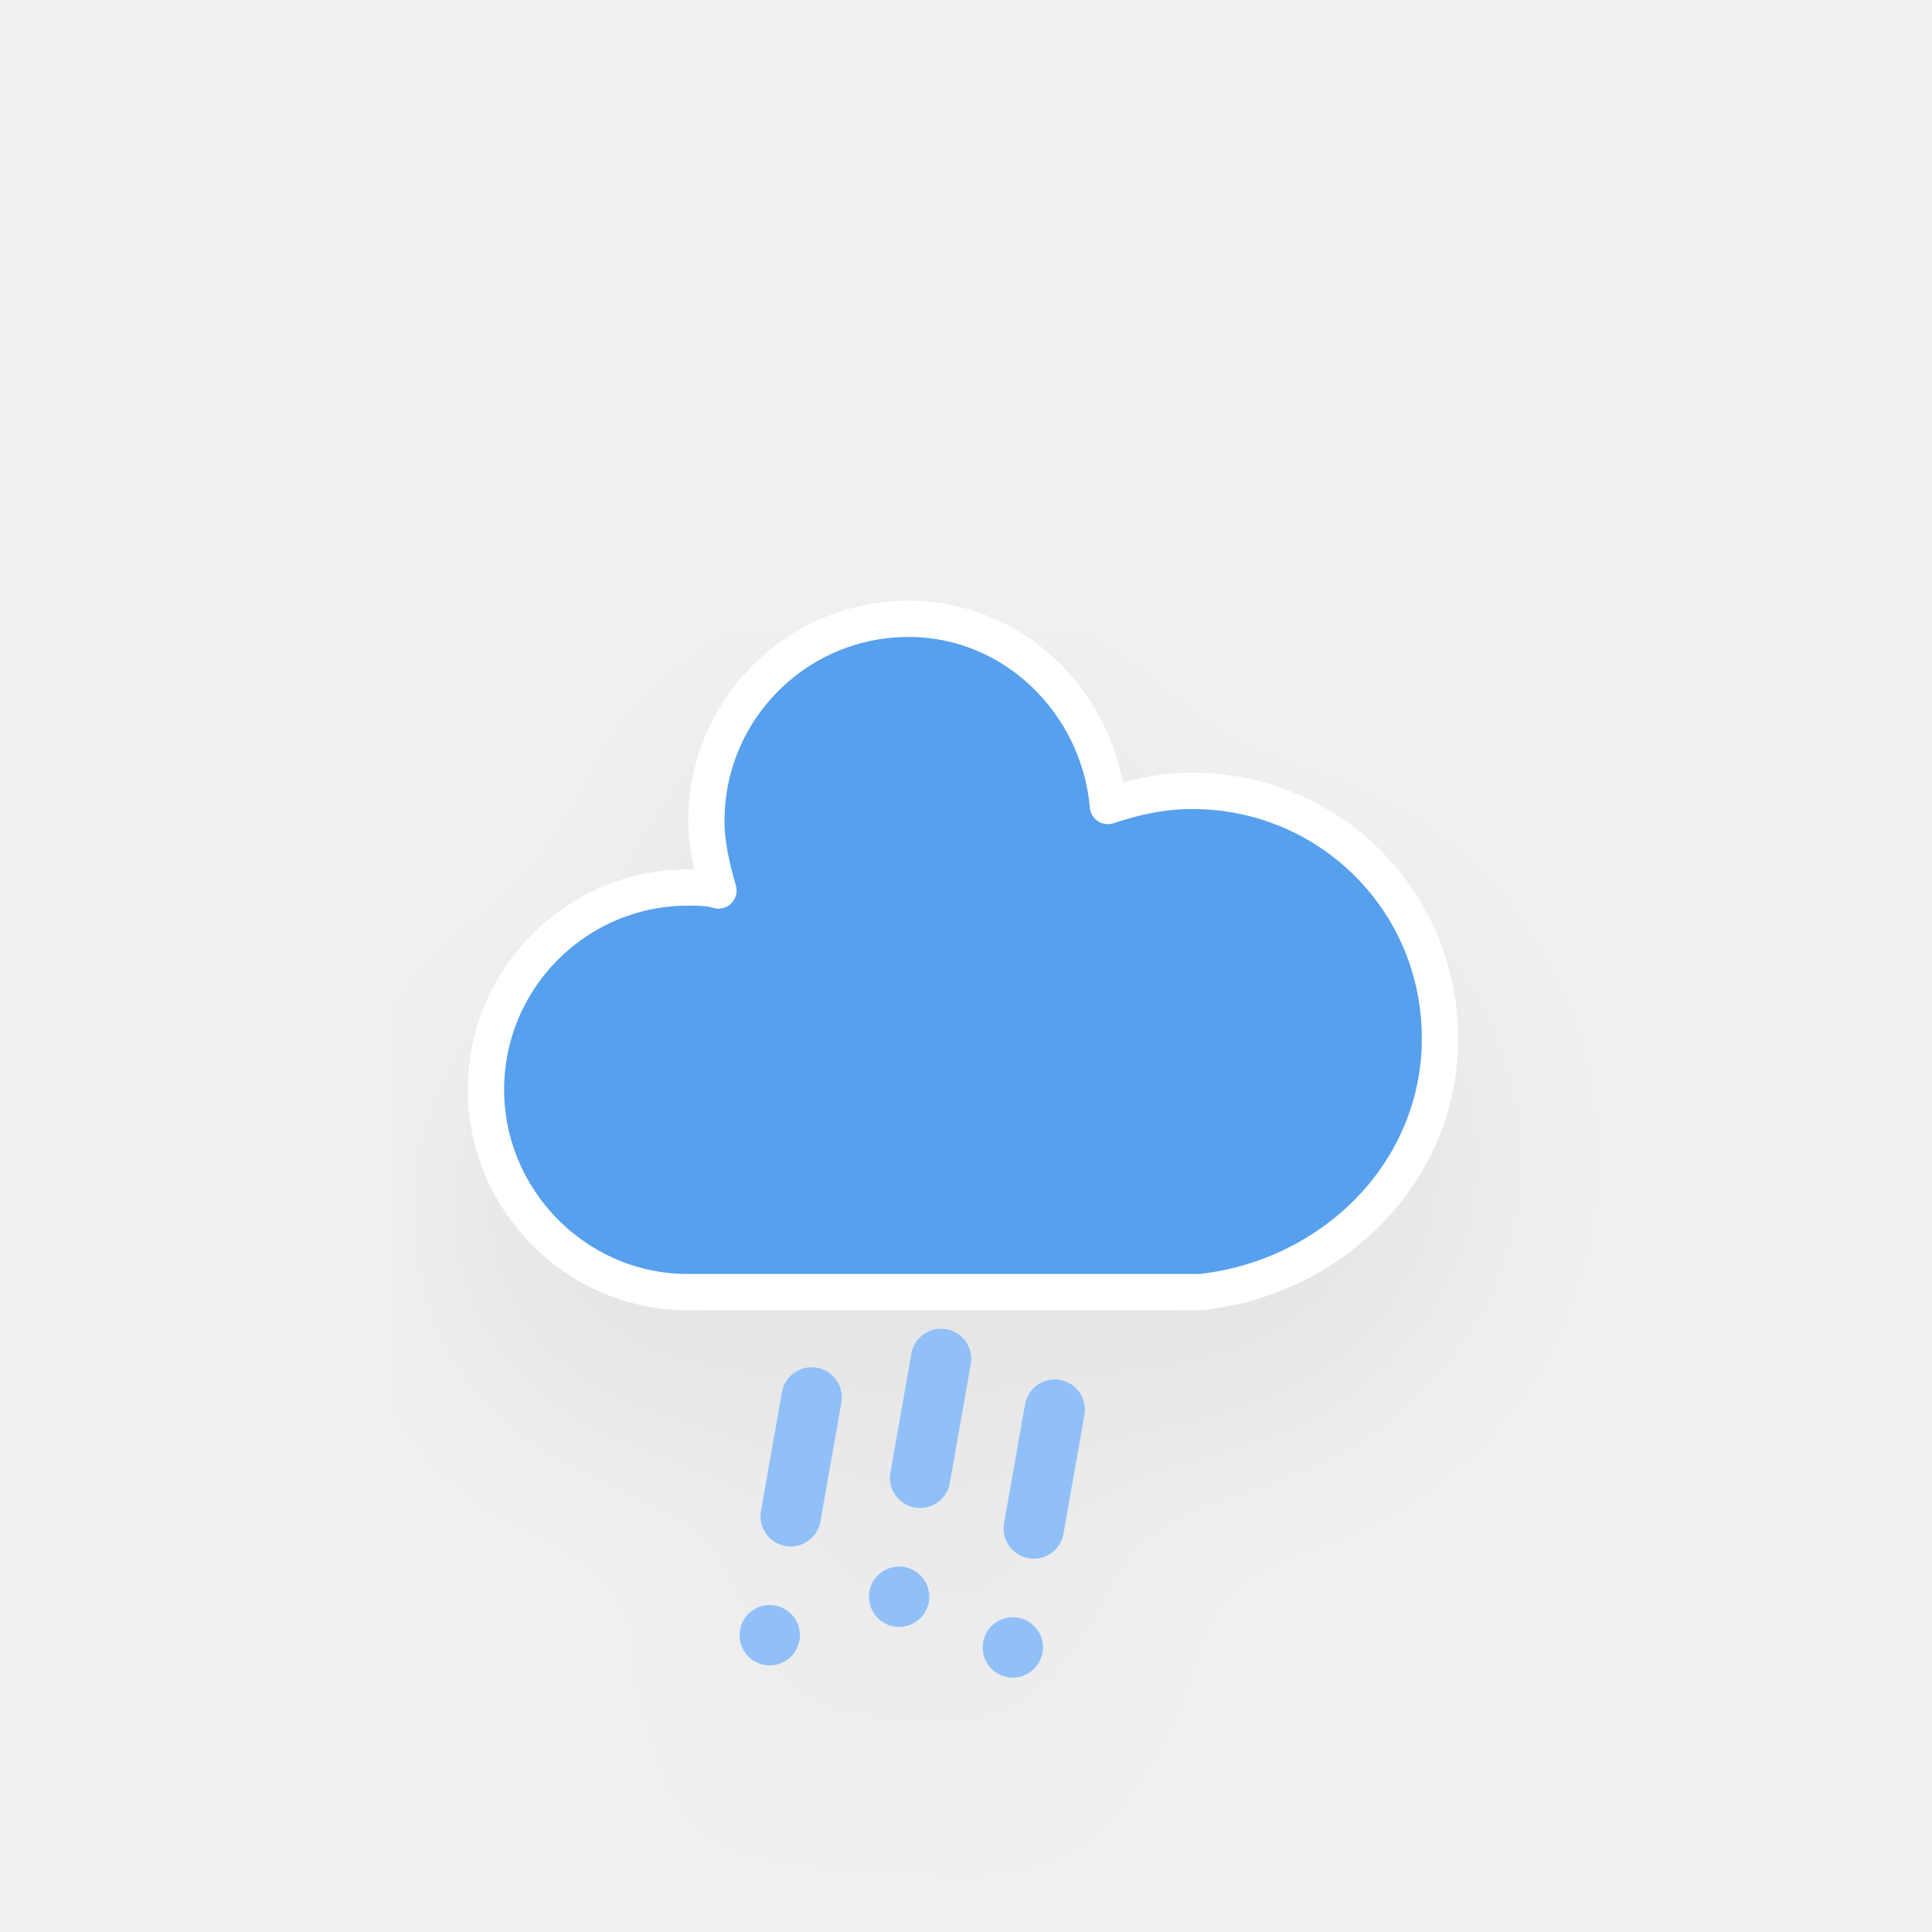
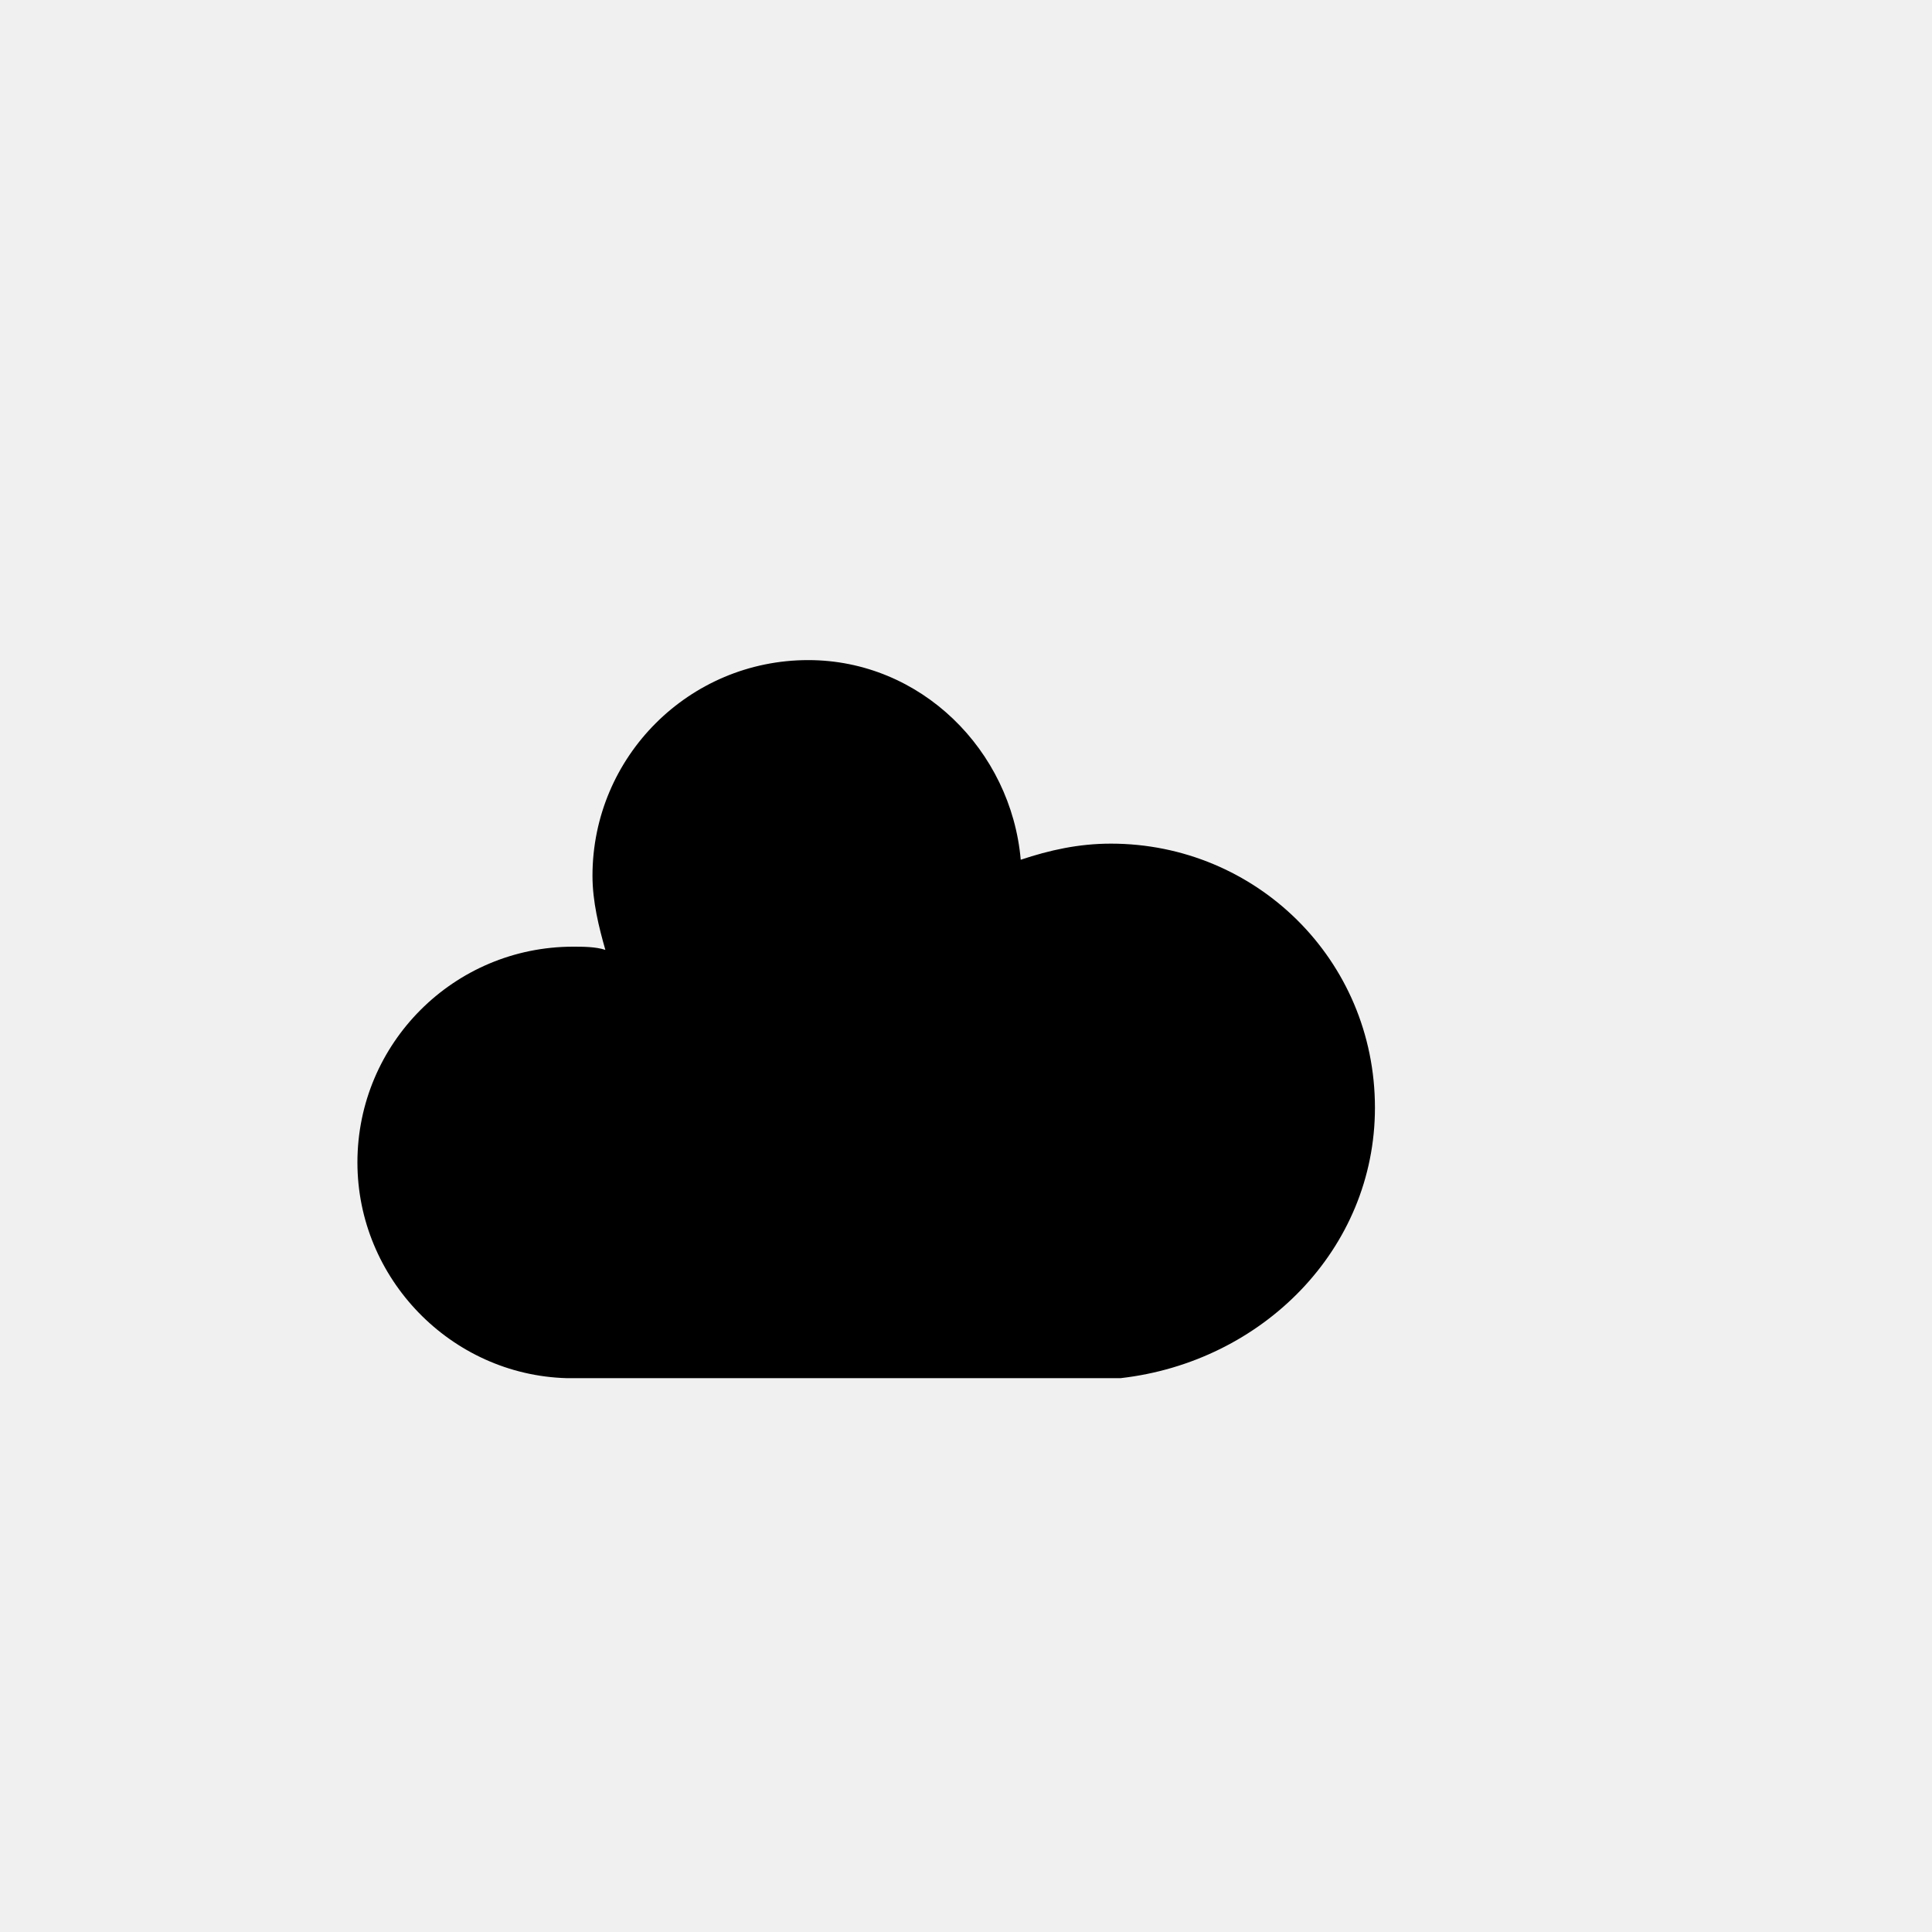
- <svg xmlns="http://www.w3.org/2000/svg" version="1.1" width="64" height="64">
-   <defs>
-     <filter id="blur" width="200%" height="200%">
-       <feGaussianBlur in="SourceAlpha" stdDeviation="3" />
-       <feOffset dx="0" dy="4" result="offsetblur" />
-       <feComponentTransfer>
-         <feFuncA type="linear" slope="0.05" />
-       </feComponentTransfer>
-       <feMerge>
-         <feMergeNode />
-         <feMergeNode in="SourceGraphic" />
-       </feMerge>
-     </filter>
-   </defs>
-   <g filter="url(#blur)" id="rainy-6">
-     <g transform="translate(20,10)">
-       <g>
-         <path d="M47.7,35.4c0-4.6-3.7-8.2-8.2-8.2c-1,0-1.9,0.2-2.8,0.5c-0.3-3.4-3.1-6.2-6.6-6.2c-3.7,0-6.7,3-6.7,6.7c0,0.8,0.2,1.6,0.4,2.3    c-0.3-0.1-0.7-0.1-1-0.1c-3.7,0-6.7,3-6.7,6.7c0,3.6,2.9,6.6,6.5,6.7l17.2,0C44.2,43.3,47.7,39.8,47.7,35.4z" fill="#57A0EE" stroke="#FFFFFF" stroke-linejoin="round" stroke-width="1.2" transform="translate(-20,-11)" />
-       </g>
-     </g>
-     <g transform="translate(31,46), rotate(10)">
-       <line class="am-weather-rain-1" fill="none" stroke="#91C0F8" stroke-dasharray="4,4" stroke-linecap="round" stroke-width="2" transform="translate(-4,1)" x1="0" x2="0" y1="0" y2="8" />
-       <line class="am-weather-rain-2" fill="none" stroke="#91C0F8" stroke-dasharray="4,4" stroke-linecap="round" stroke-width="2" transform="translate(0,-1)" x1="0" x2="0" y1="0" y2="8" />
-       <line class="am-weather-rain-1" fill="none" stroke="#91C0F8" stroke-dasharray="4,4" stroke-linecap="round" stroke-width="2" transform="translate(4,0)" x1="0" x2="0" y1="0" y2="8" />
-     </g>
+ <svg xmlns="http://www.w3.org/2000/svg" viewBox="0 0 60 60">
+   <g transform="translate(15,10)">
+     <path transform="translate(-20,-11)" fill="current" stroke="current" stroke-opacity=".1" stroke-linejoin="round" stroke-width="1.2" d="M47.7,35.4c0-4.6-3.7-8.2-8.2-8.2c-1,0-1.9,0.2-2.8,0.5c-0.3-3.4-3.1-6.2-6.6-6.2c-3.7,0-6.7,3-6.7,6.7c0,0.8,0.2,1.6,0.4,2.3    c-0.3-0.1-0.7-0.1-1-0.1c-3.7,0-6.7,3-6.7,6.7c0,3.6,2.9,6.6,6.5,6.7l17.2,0C44.2,43.3,47.7,39.8,47.7,35.4z" />
  </g>
+   <line stroke="current" stroke-opacity=".6" stroke-linecap="round" stroke-width="2" x1="20" x2="22" y1="45" y2="51" />
+   <line stroke="current" stroke-opacity=".6" stroke-linecap="round" stroke-width="2" x1="27" x2="29" y1="45" y2="51" />
+   <line stroke="current" stroke-opacity=".6" stroke-linecap="round" stroke-width="2" x1="35" x2="37" y1="45" y2="51" />
</svg>
